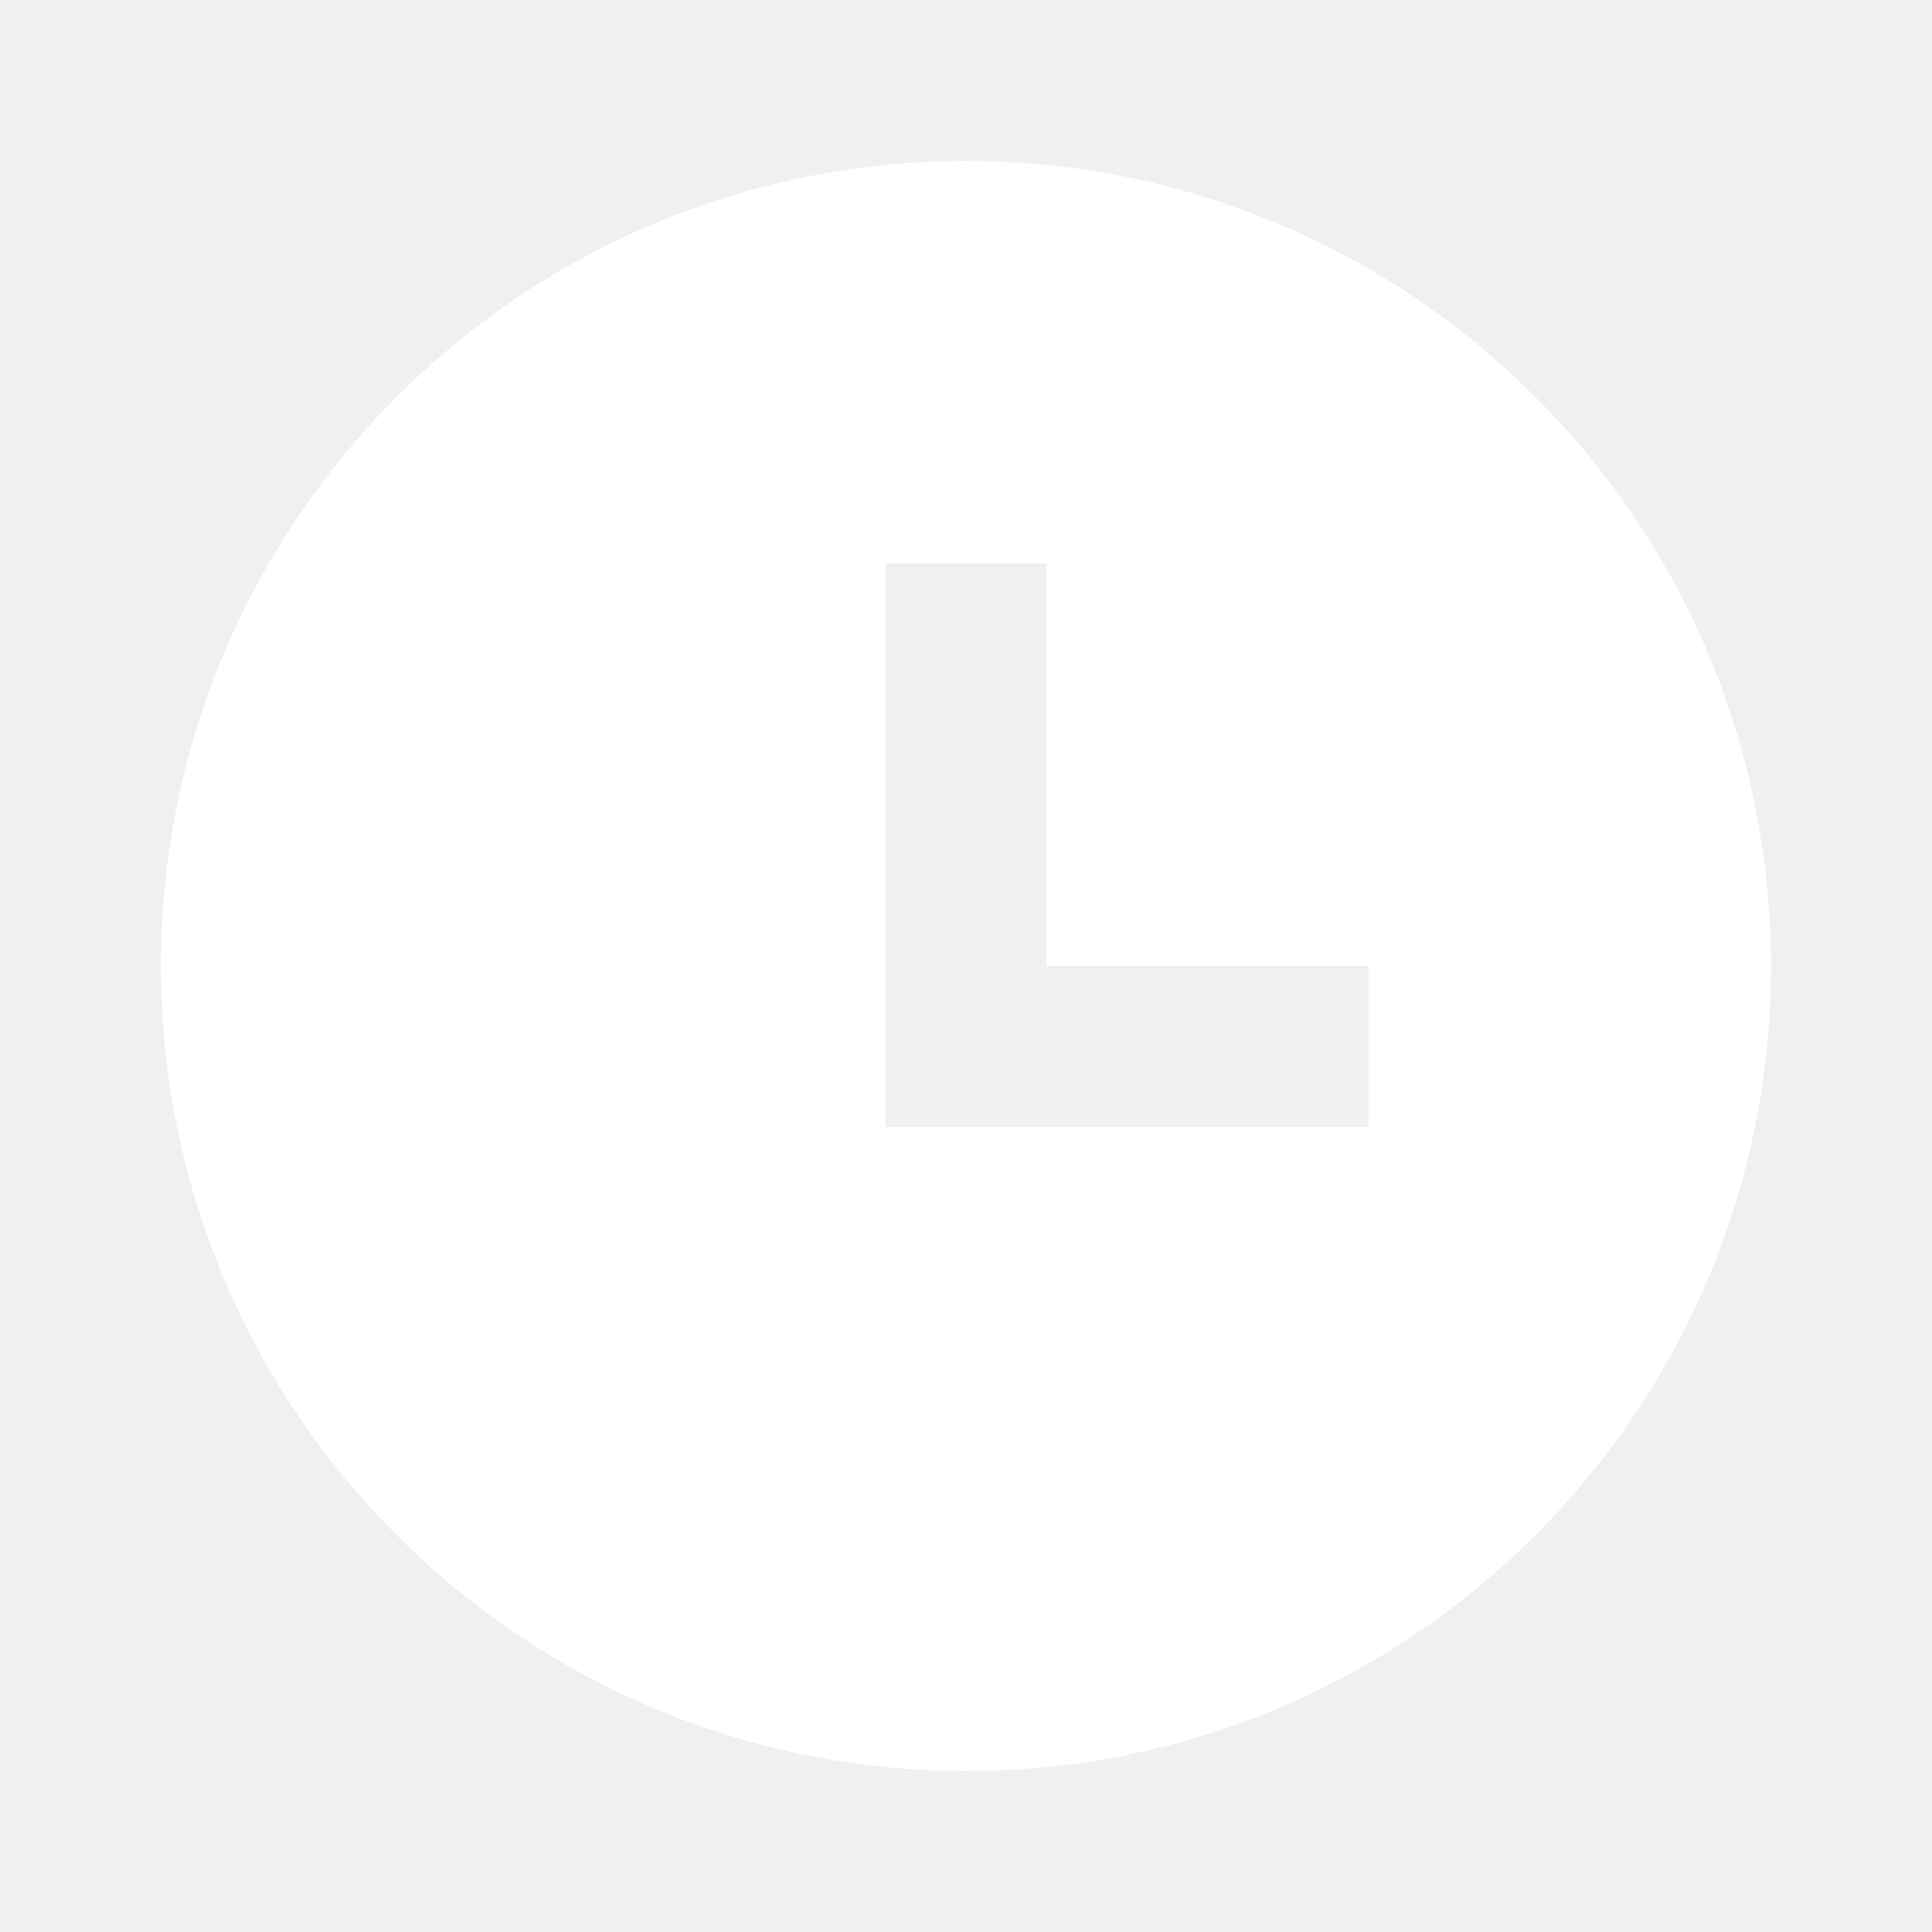
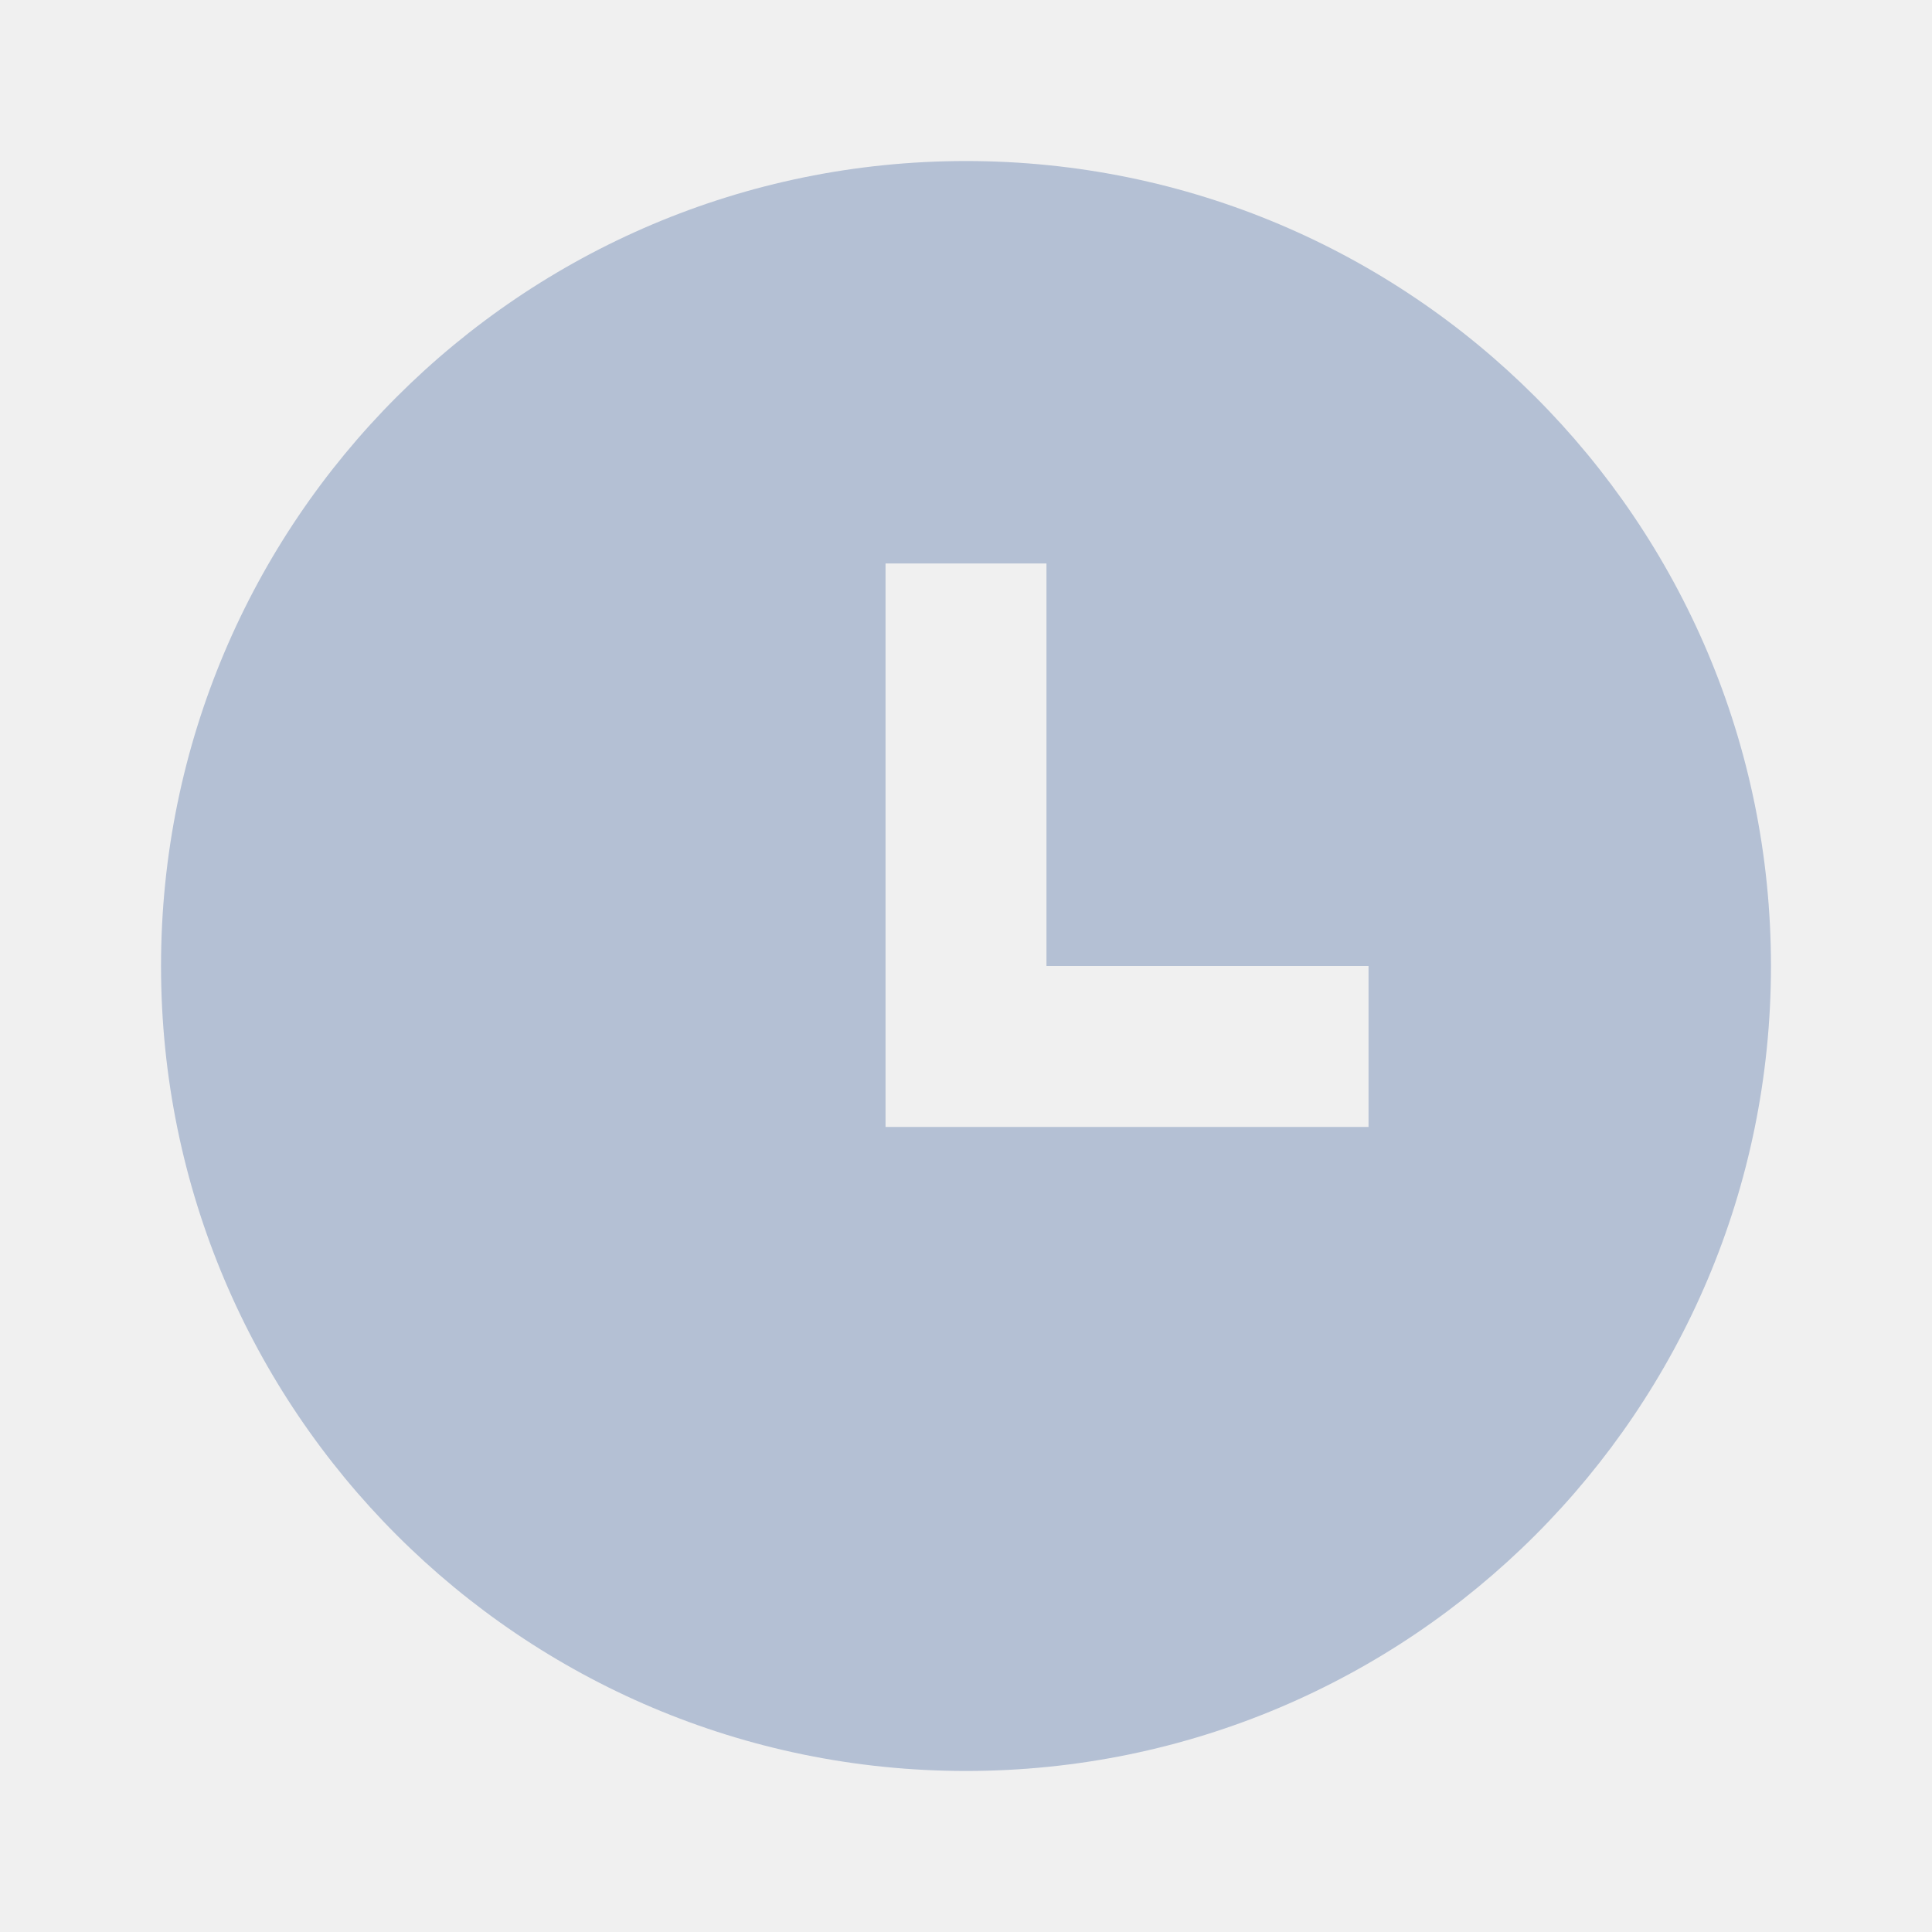
- <svg xmlns="http://www.w3.org/2000/svg" width="16" height="16" viewBox="0 0 16 16" fill="none">
-   <path d="M8 14.667C4.318 14.667 1.333 11.682 1.333 8C1.333 4.318 4.318 1.333 8 1.333C11.682 1.333 14.667 4.318 14.667 8C14.667 11.682 11.682 14.667 8 14.667ZM8.667 8V4.667H7.333V9.333H11.333V8H8.667Z" fill="white" />
+ <svg xmlns="http://www.w3.org/2000/svg" width="20" height="20" viewBox="0 0 20 20" fill="none">
+   <path d="M10 18.333C5.398 18.333 1.667 14.602 1.667 10C1.667 5.397 5.398 1.667 10 1.667C14.603 1.667 18.333 5.397 18.333 10C18.333 14.602 14.603 18.333 10 18.333ZM10.833 10V5.833H9.167V11.666H14.167V10H10.833Z" fill="#B4C0D4" />
</svg>
